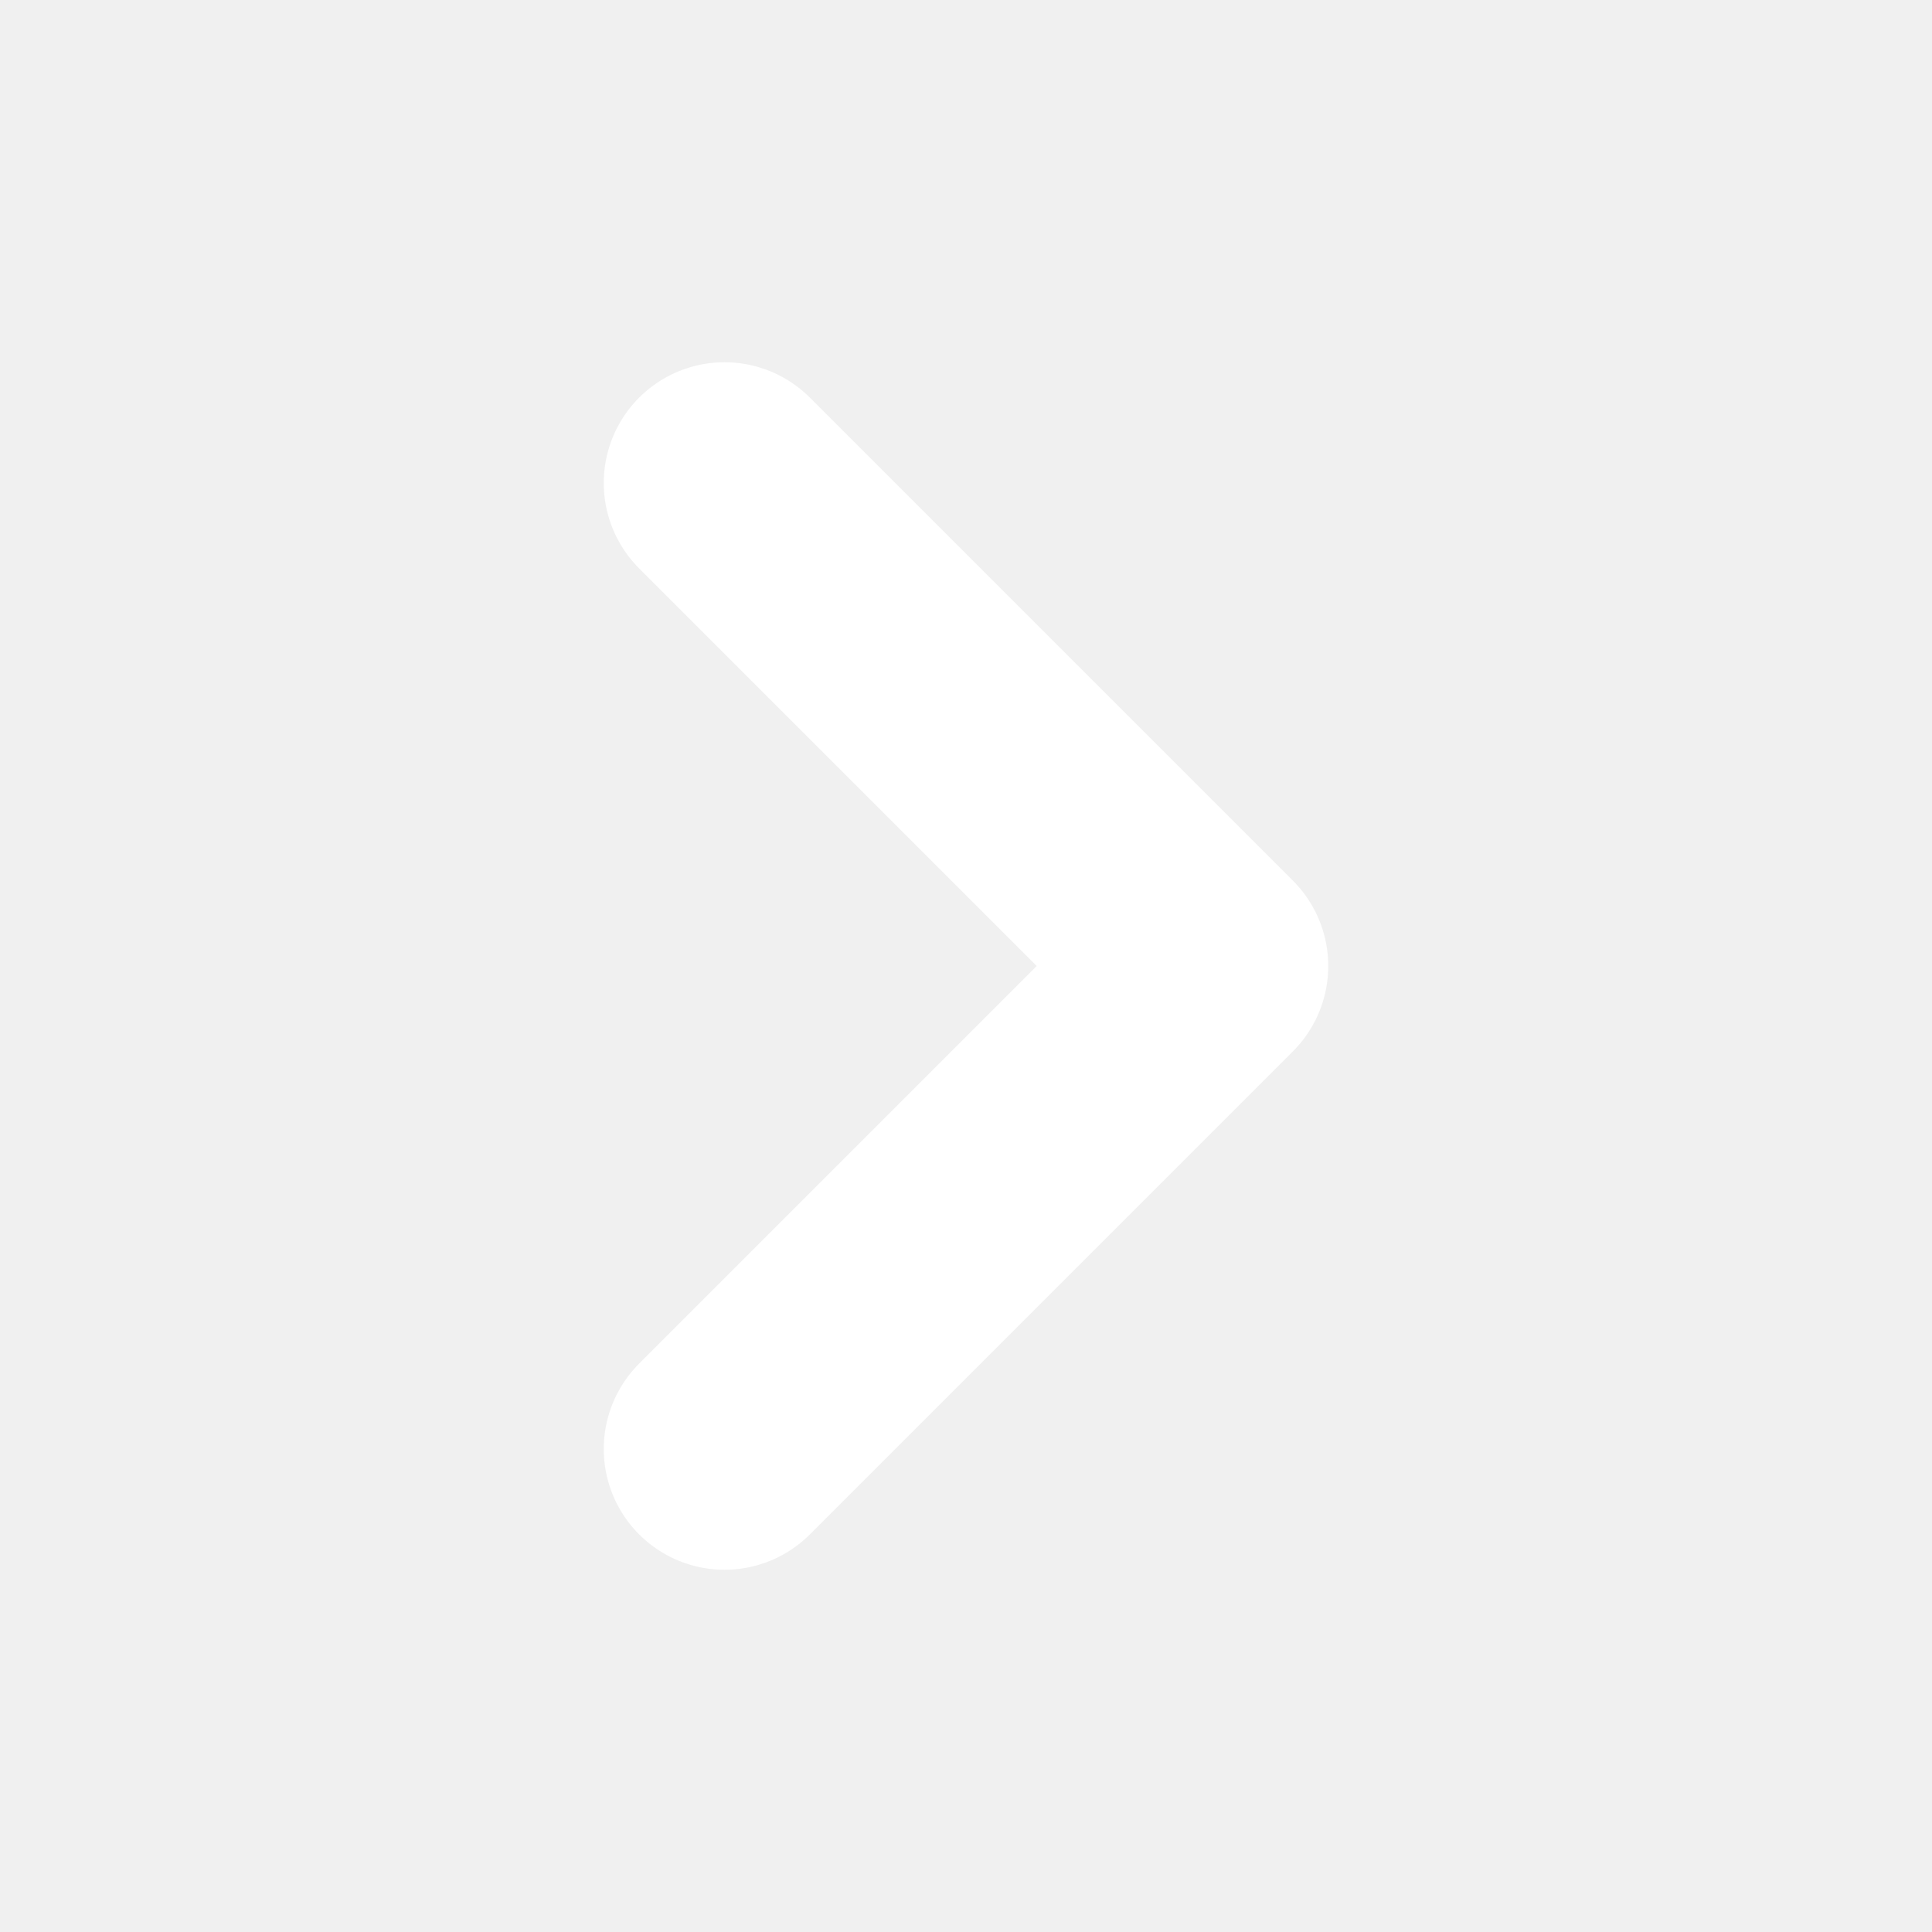
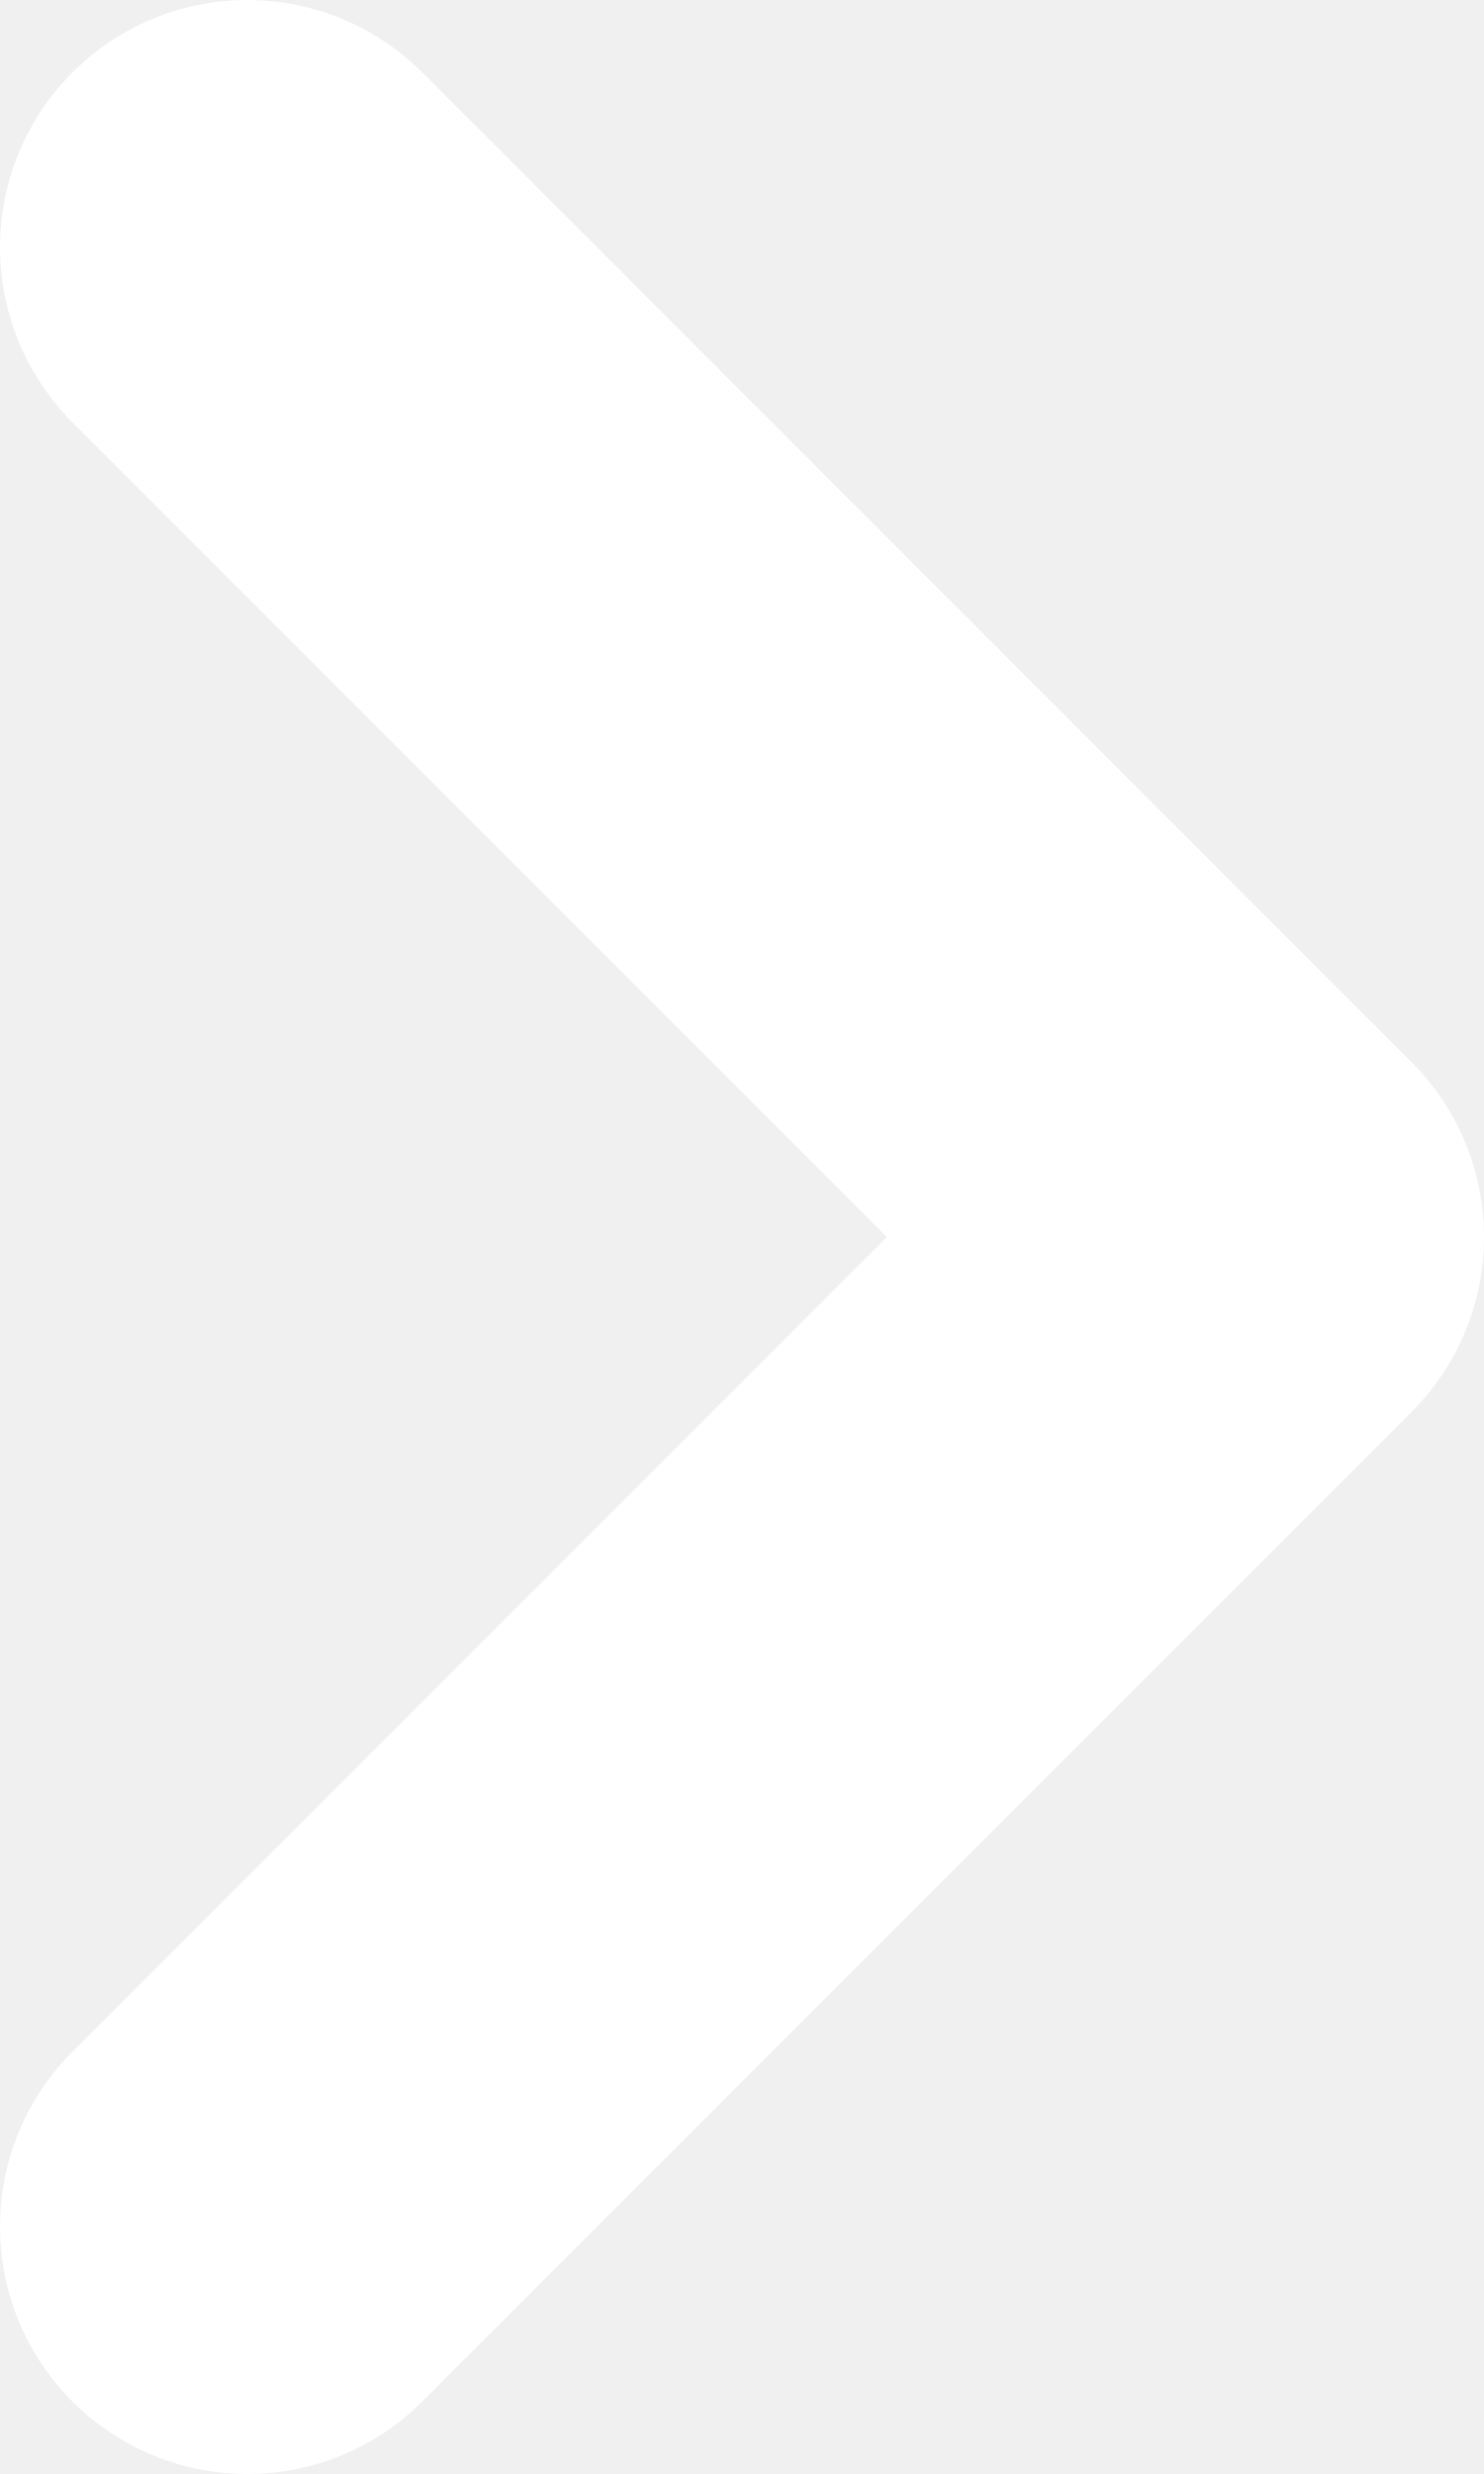
- <svg xmlns="http://www.w3.org/2000/svg" width="16" height="16" viewBox="0 0 16 16" fill="none">
-   <path d="M6 12L10 8L6 4" stroke="white" stroke-width="2" stroke-linecap="round" stroke-linejoin="round" />
+ <svg xmlns="http://www.w3.org/2000/svg" width="100%" height="auto" viewBox="0 0 6 10" fill="none">
+   <path d="M1 9L5 5L1 1" stroke="white" stroke-width="2" stroke-linecap="round" stroke-linejoin="round" />
</svg>
